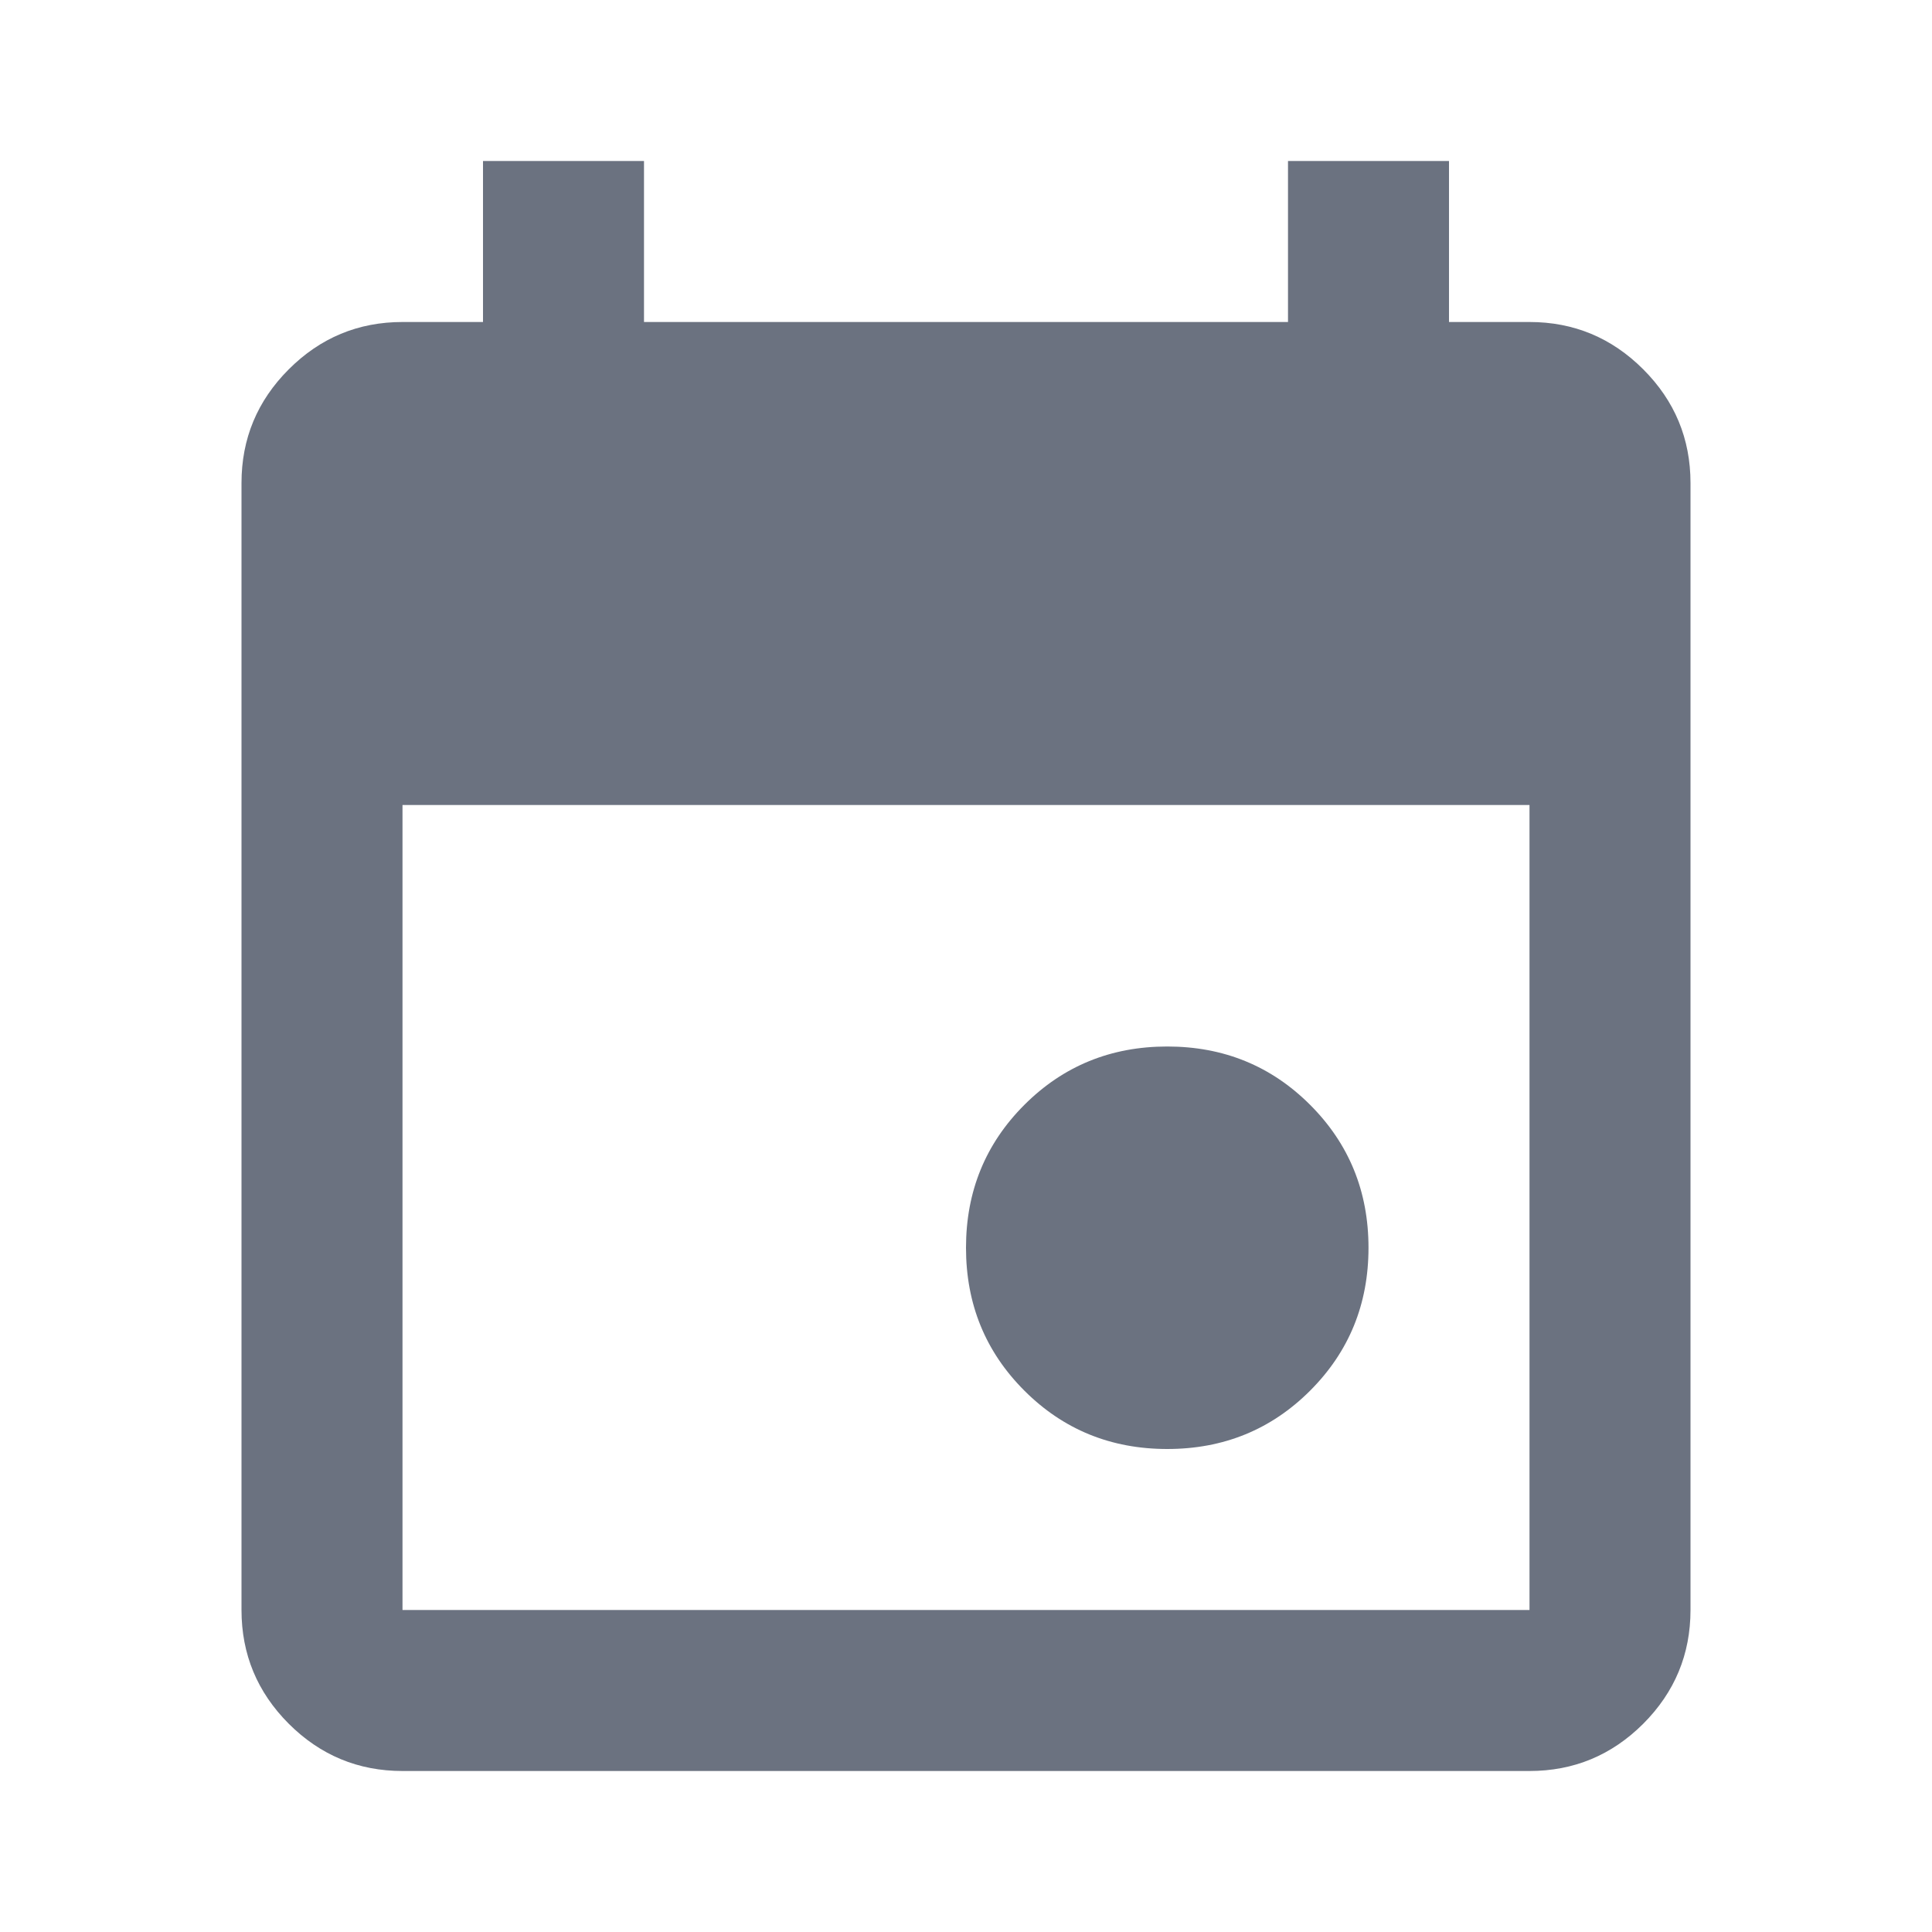
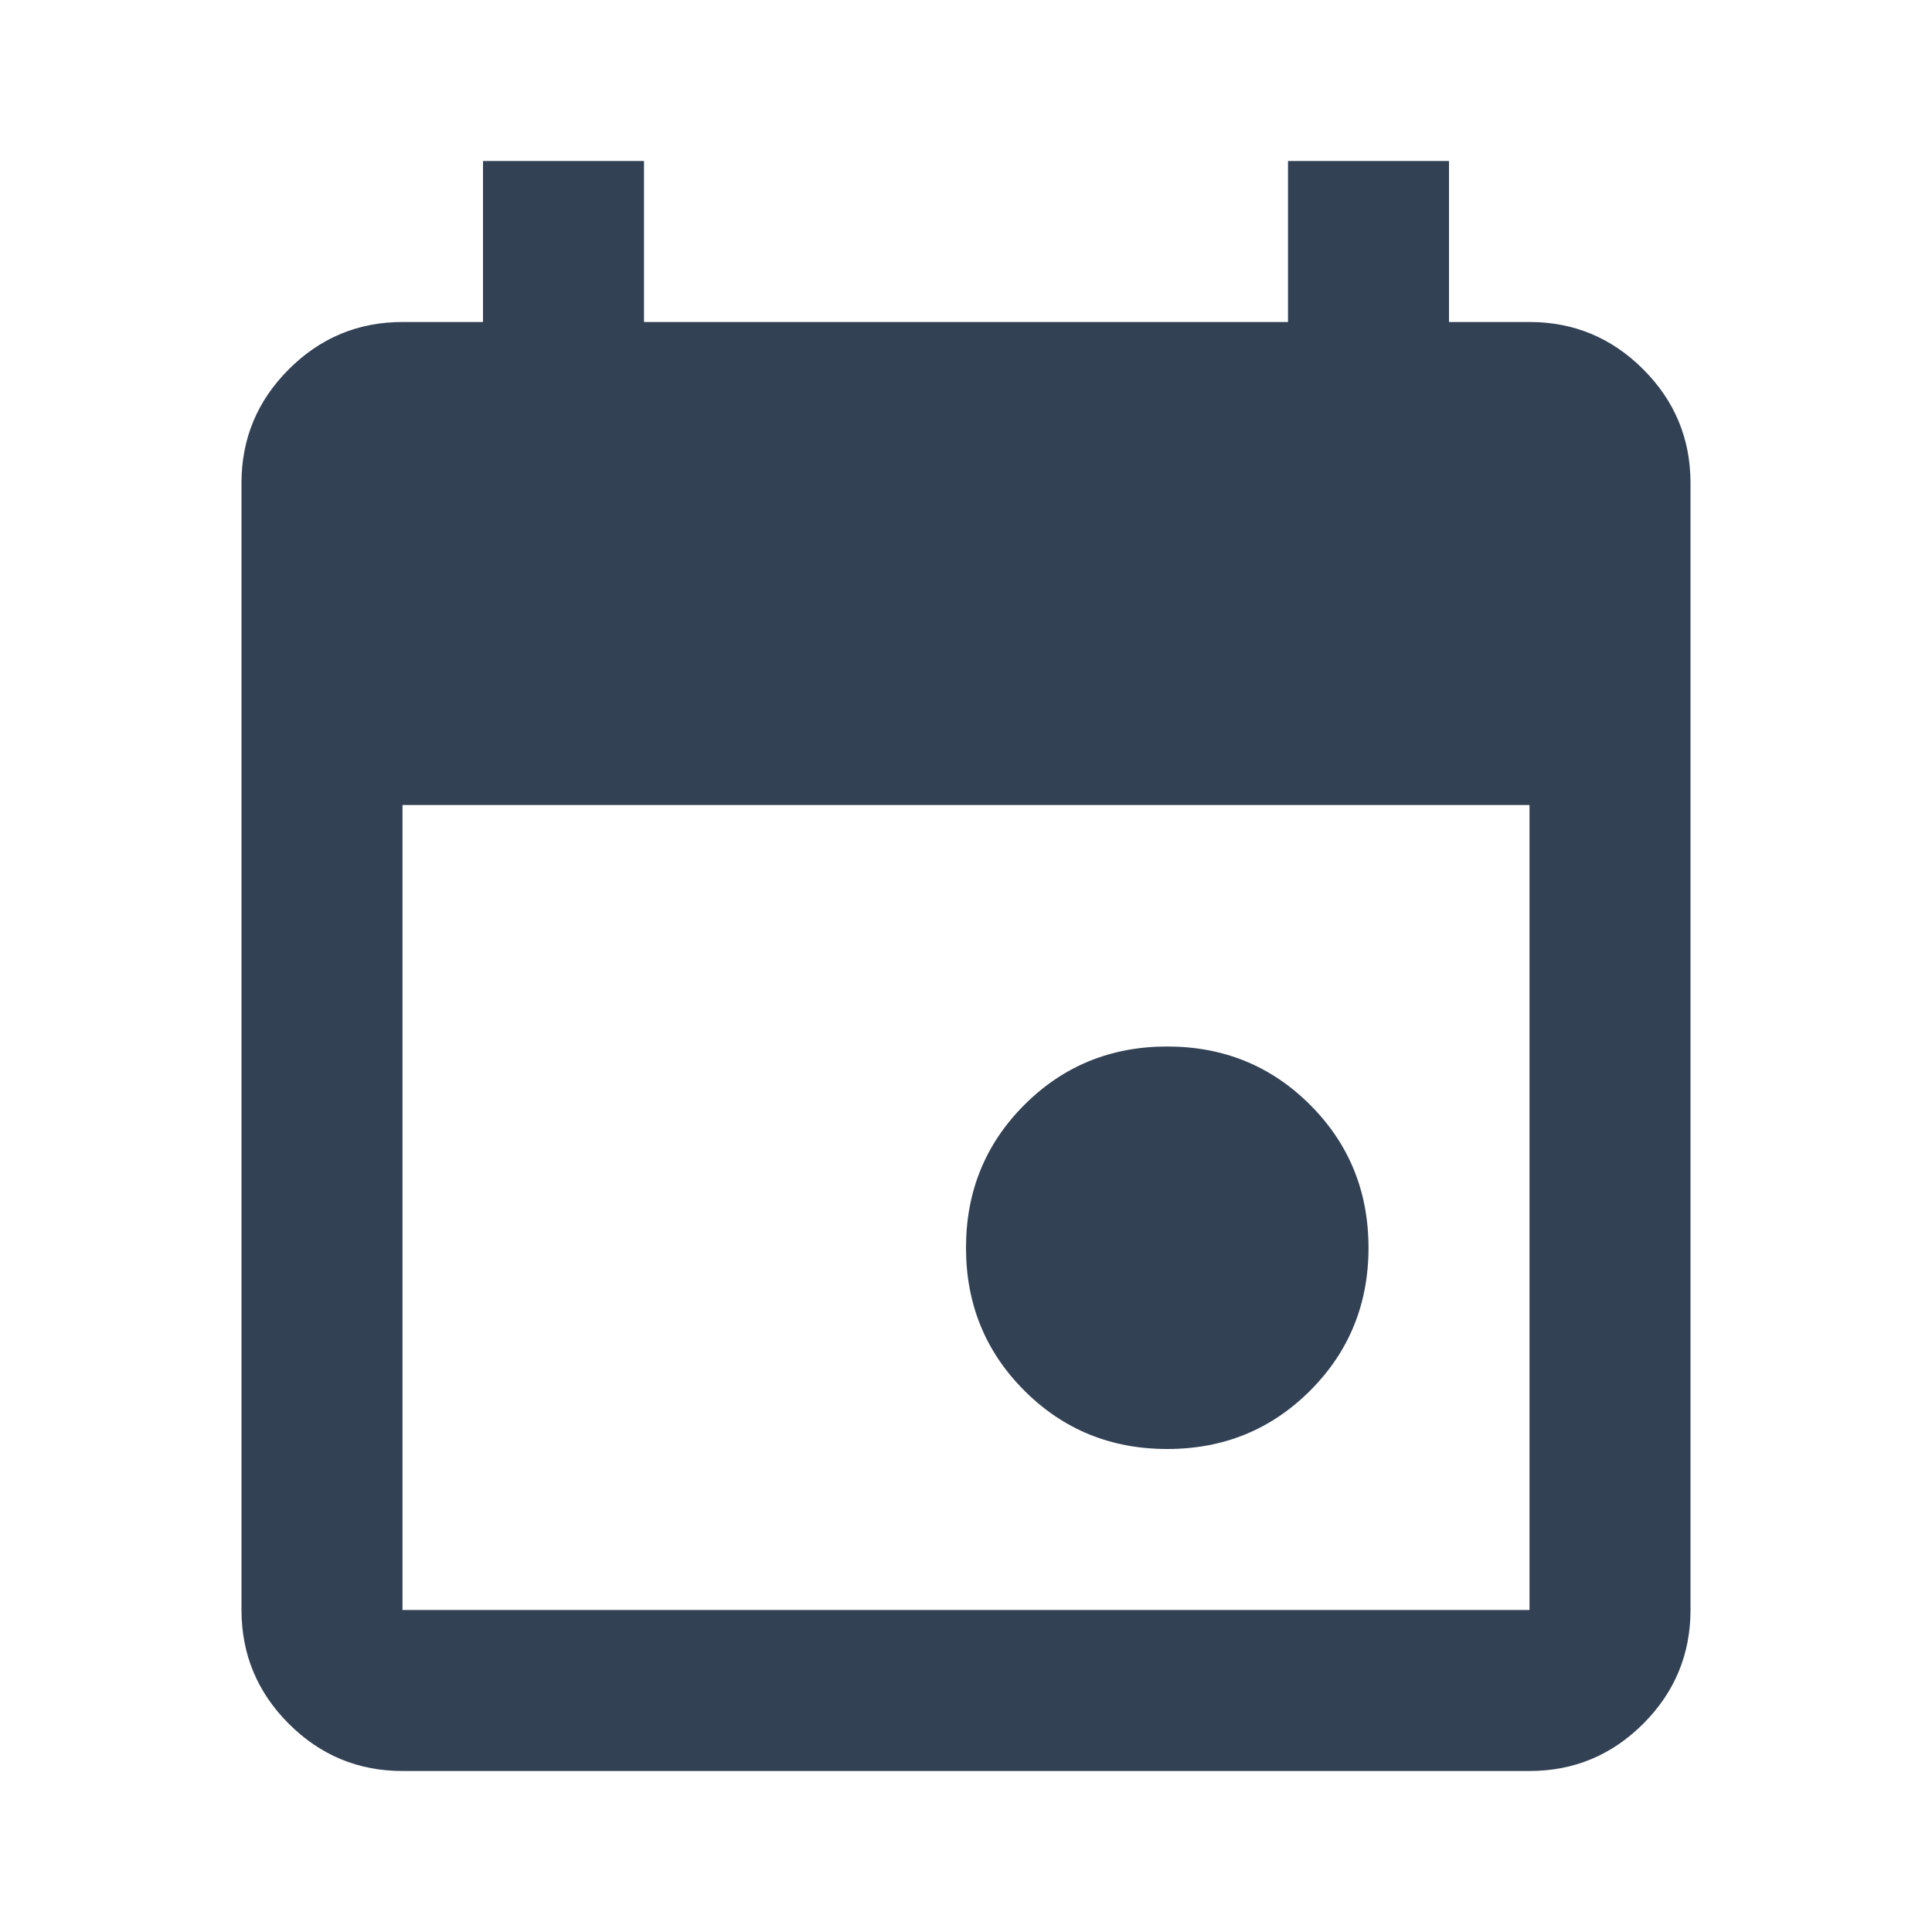
<svg xmlns="http://www.w3.org/2000/svg" width="1em" height="1em" viewBox="0 0 24 24">
-   <path fill="#6b7280" d="M14.5 18q-1.05 0-1.775-.725Q12 16.55 12 15.5q0-1.05.725-1.775Q13.45 13 14.5 13q1.05 0 1.775.725Q17 14.45 17 15.5q0 1.05-.725 1.775Q15.55 18 14.5 18ZM5 22q-.825 0-1.413-.587Q3 20.825 3 20V6q0-.825.587-1.412Q4.175 4 5 4h1V2h2v2h8V2h2v2h1q.825 0 1.413.588Q21 5.175 21 6v14q0 .825-.587 1.413Q19.825 22 19 22Zm0-2h14V10H5v10Z" />
+   <path fill="#334155" d="M14.5 18q-1.05 0-1.775-.725Q12 16.55 12 15.5q0-1.05.725-1.775Q13.45 13 14.5 13q1.05 0 1.775.725Q17 14.45 17 15.5q0 1.05-.725 1.775Q15.55 18 14.5 18ZM5 22q-.825 0-1.413-.587Q3 20.825 3 20V6q0-.825.587-1.412Q4.175 4 5 4h1V2h2v2h8V2h2v2h1q.825 0 1.413.588Q21 5.175 21 6v14q0 .825-.587 1.413Q19.825 22 19 22Zm0-2h14V10H5v10Z" />
</svg>
